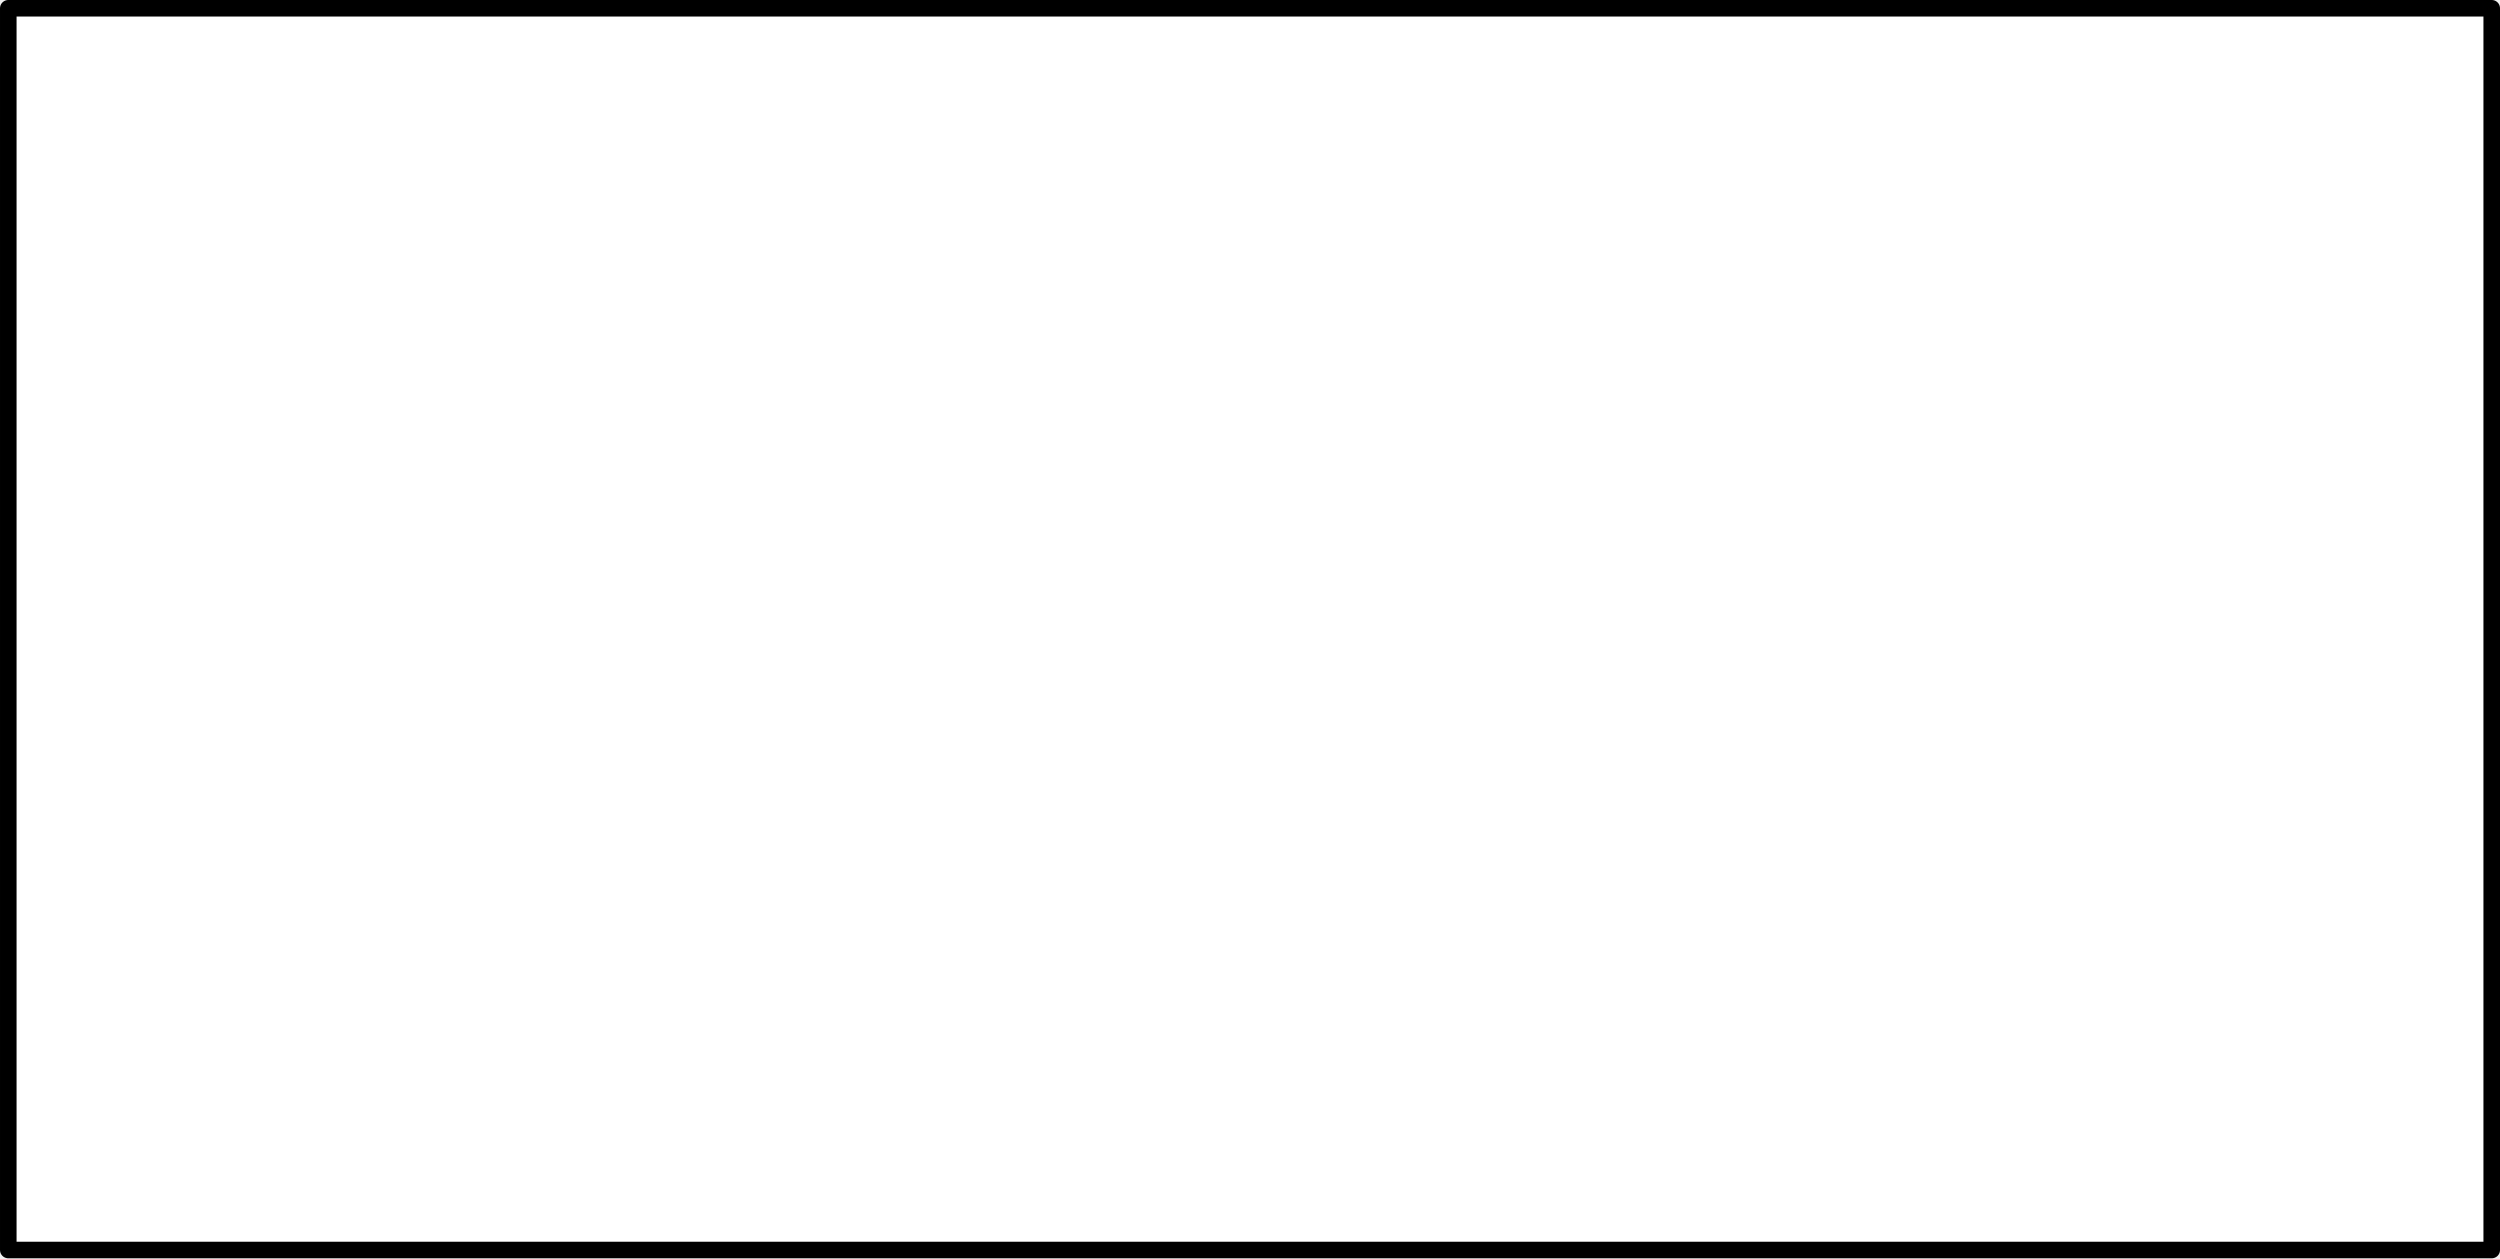
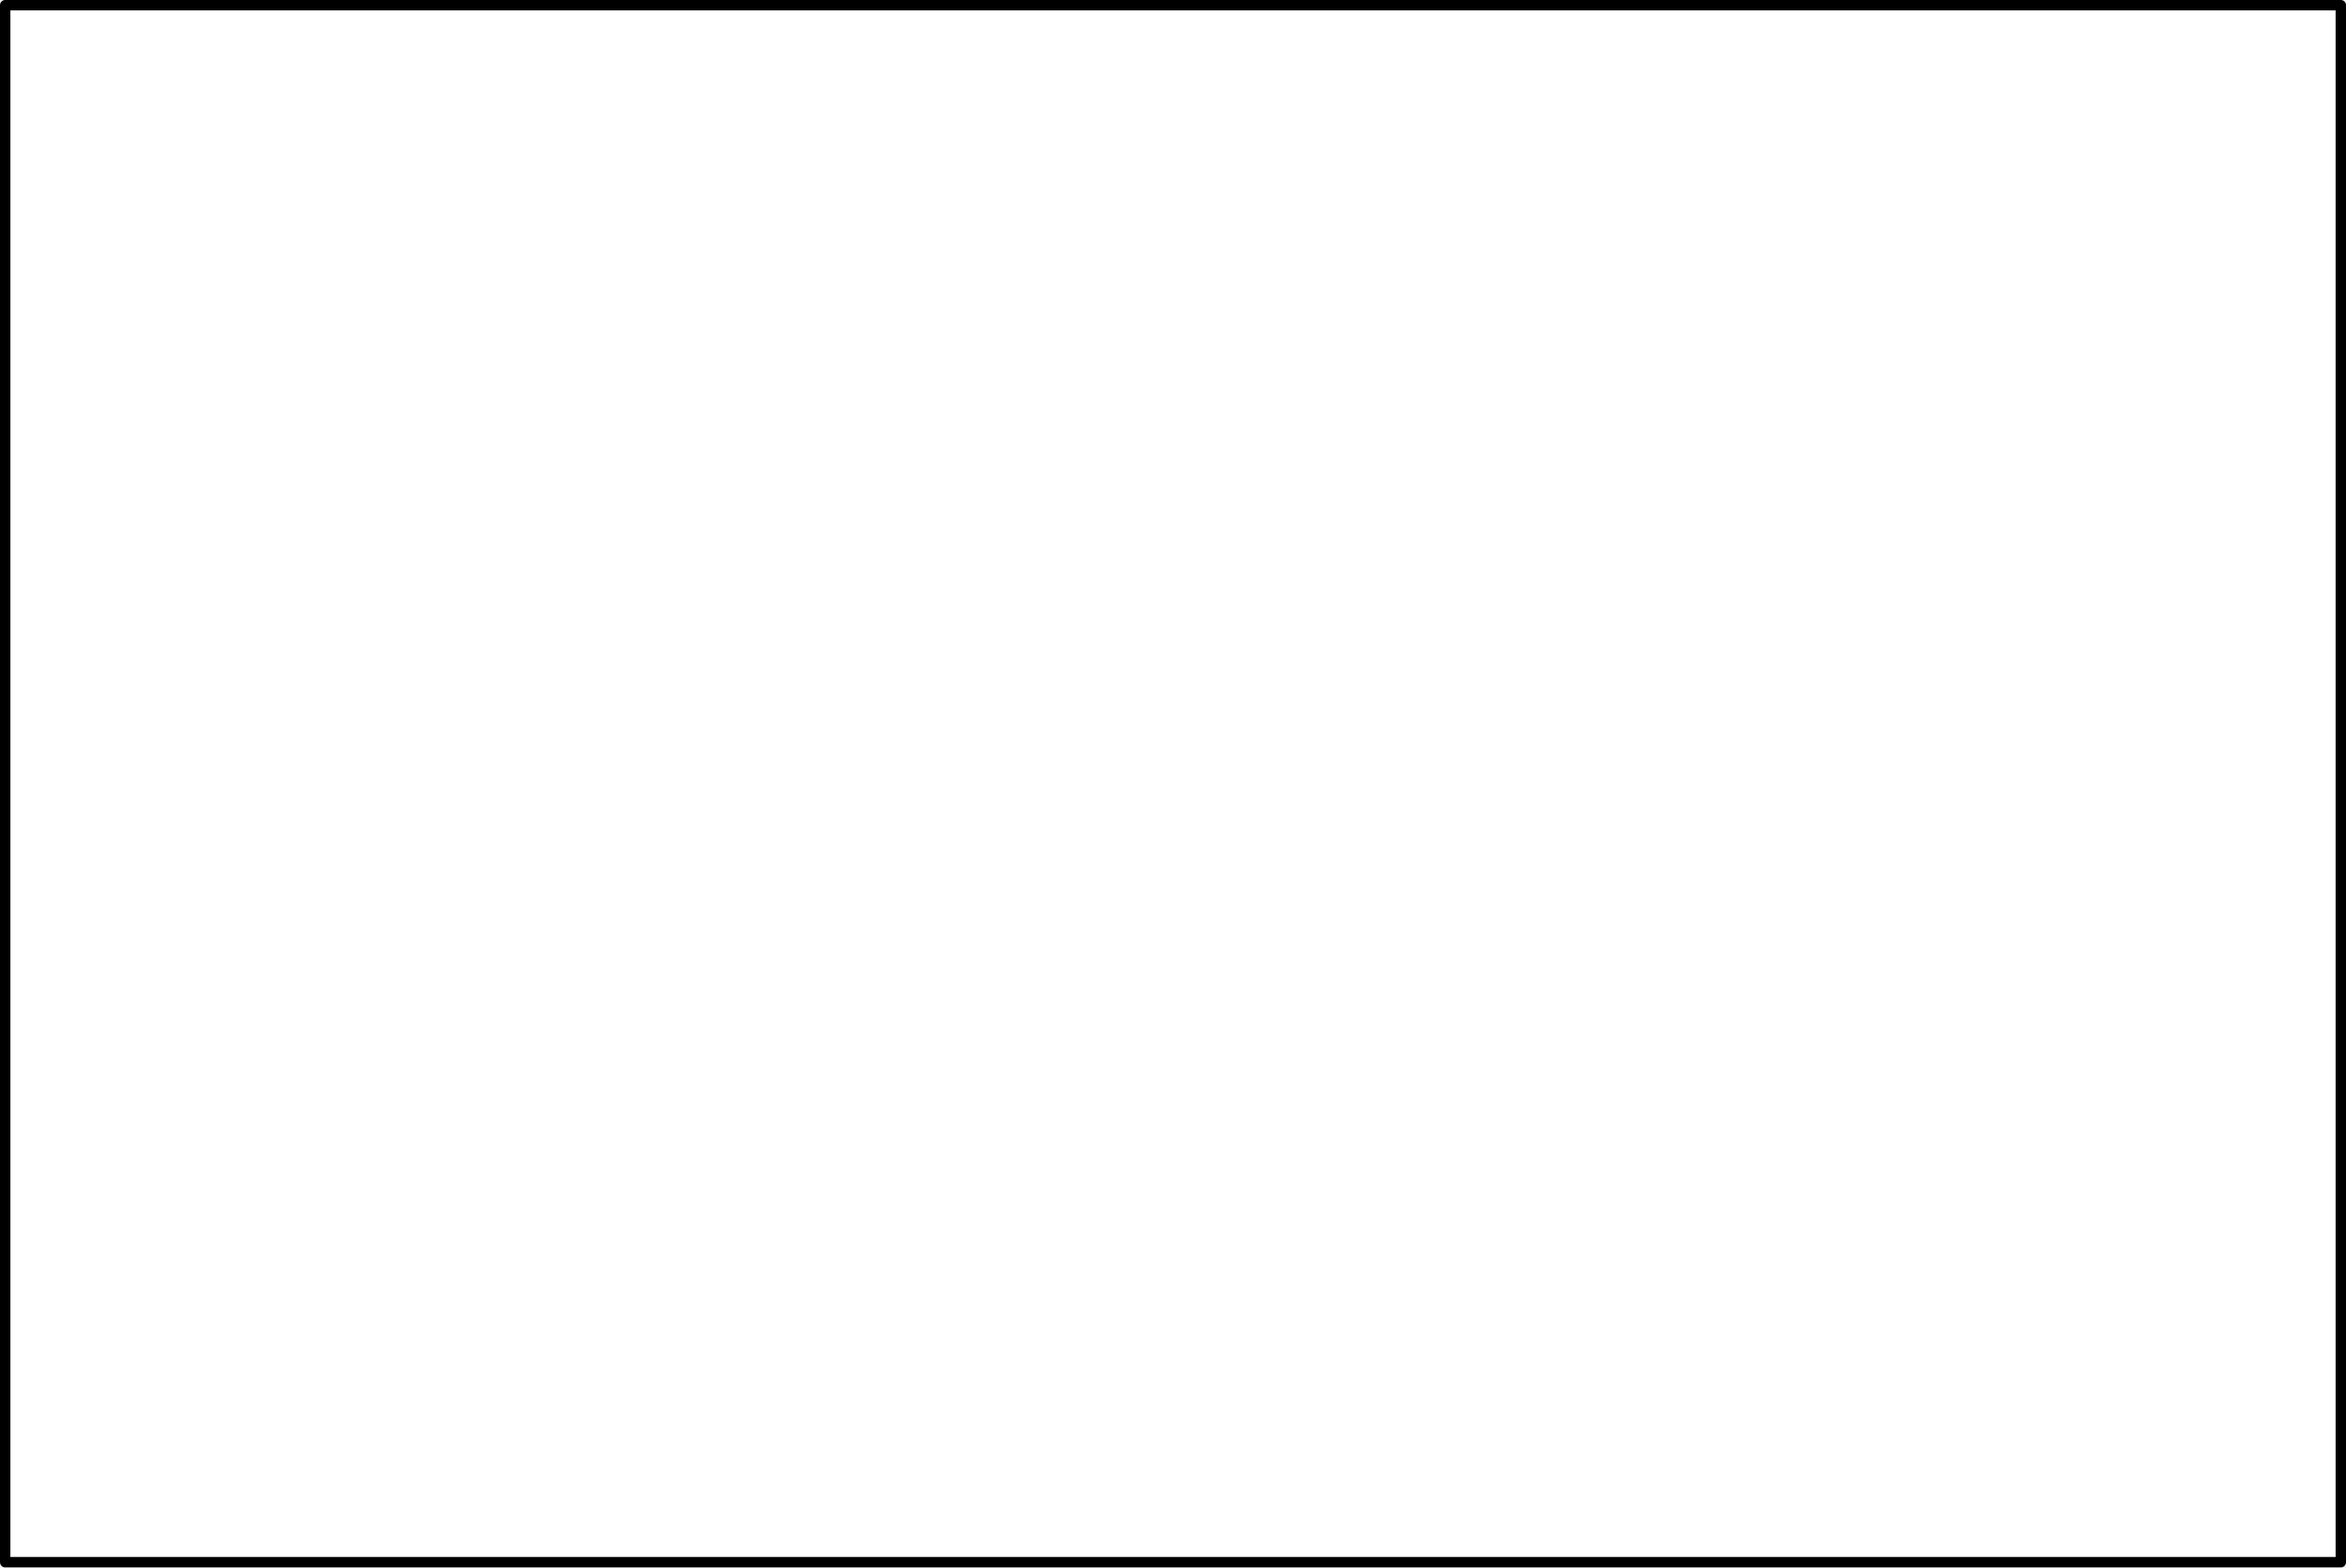
- <svg xmlns="http://www.w3.org/2000/svg" version="1.1" width="151pt" height="76pt" viewBox="56.909 129.358 151 76">
+ <svg xmlns="http://www.w3.org/2000/svg" version="1.1" width="226pt" height="151pt" viewBox="56.909 204.358 226 151">
  <g id="page1">
-     <g transform="matrix(0.996264 0 0 0.996264 56.9094 129.358)">
-       <path d="M 0.502 75.783L 151.064 75.783L 151.064 0.502L 0.502 0.502L 0.502 75.783Z" fill="#ffffff" />
+     <g transform="matrix(0.996264 0 0 0.996264 56.9094 204.358)">
+       <path d="M 0.502 151.064L 226.346 151.064L 226.346 0.502L 0.502 0.502L 0.502 151.064Z" fill="#ffffff" />
    </g>
-     <g transform="matrix(0.996264 0 0 0.996264 56.9094 129.358)">
-       <path d="M 0.502 75.783L 151.064 75.783L 151.064 0.502L 0.502 0.502L 0.502 75.783Z" fill="none" stroke="#000000" stroke-linecap="round" stroke-linejoin="round" stroke-miterlimit="10.037" stroke-width="1.004" />
+     <g transform="matrix(0.996264 0 0 0.996264 56.9094 204.358)">
+       <path d="M 0.502 151.064L 226.346 151.064L 226.346 0.502L 0.502 0.502L 0.502 151.064Z" fill="none" stroke="#000000" stroke-linecap="round" stroke-linejoin="round" stroke-miterlimit="10.037" stroke-width="1.004" />
    </g>
  </g>
</svg>
